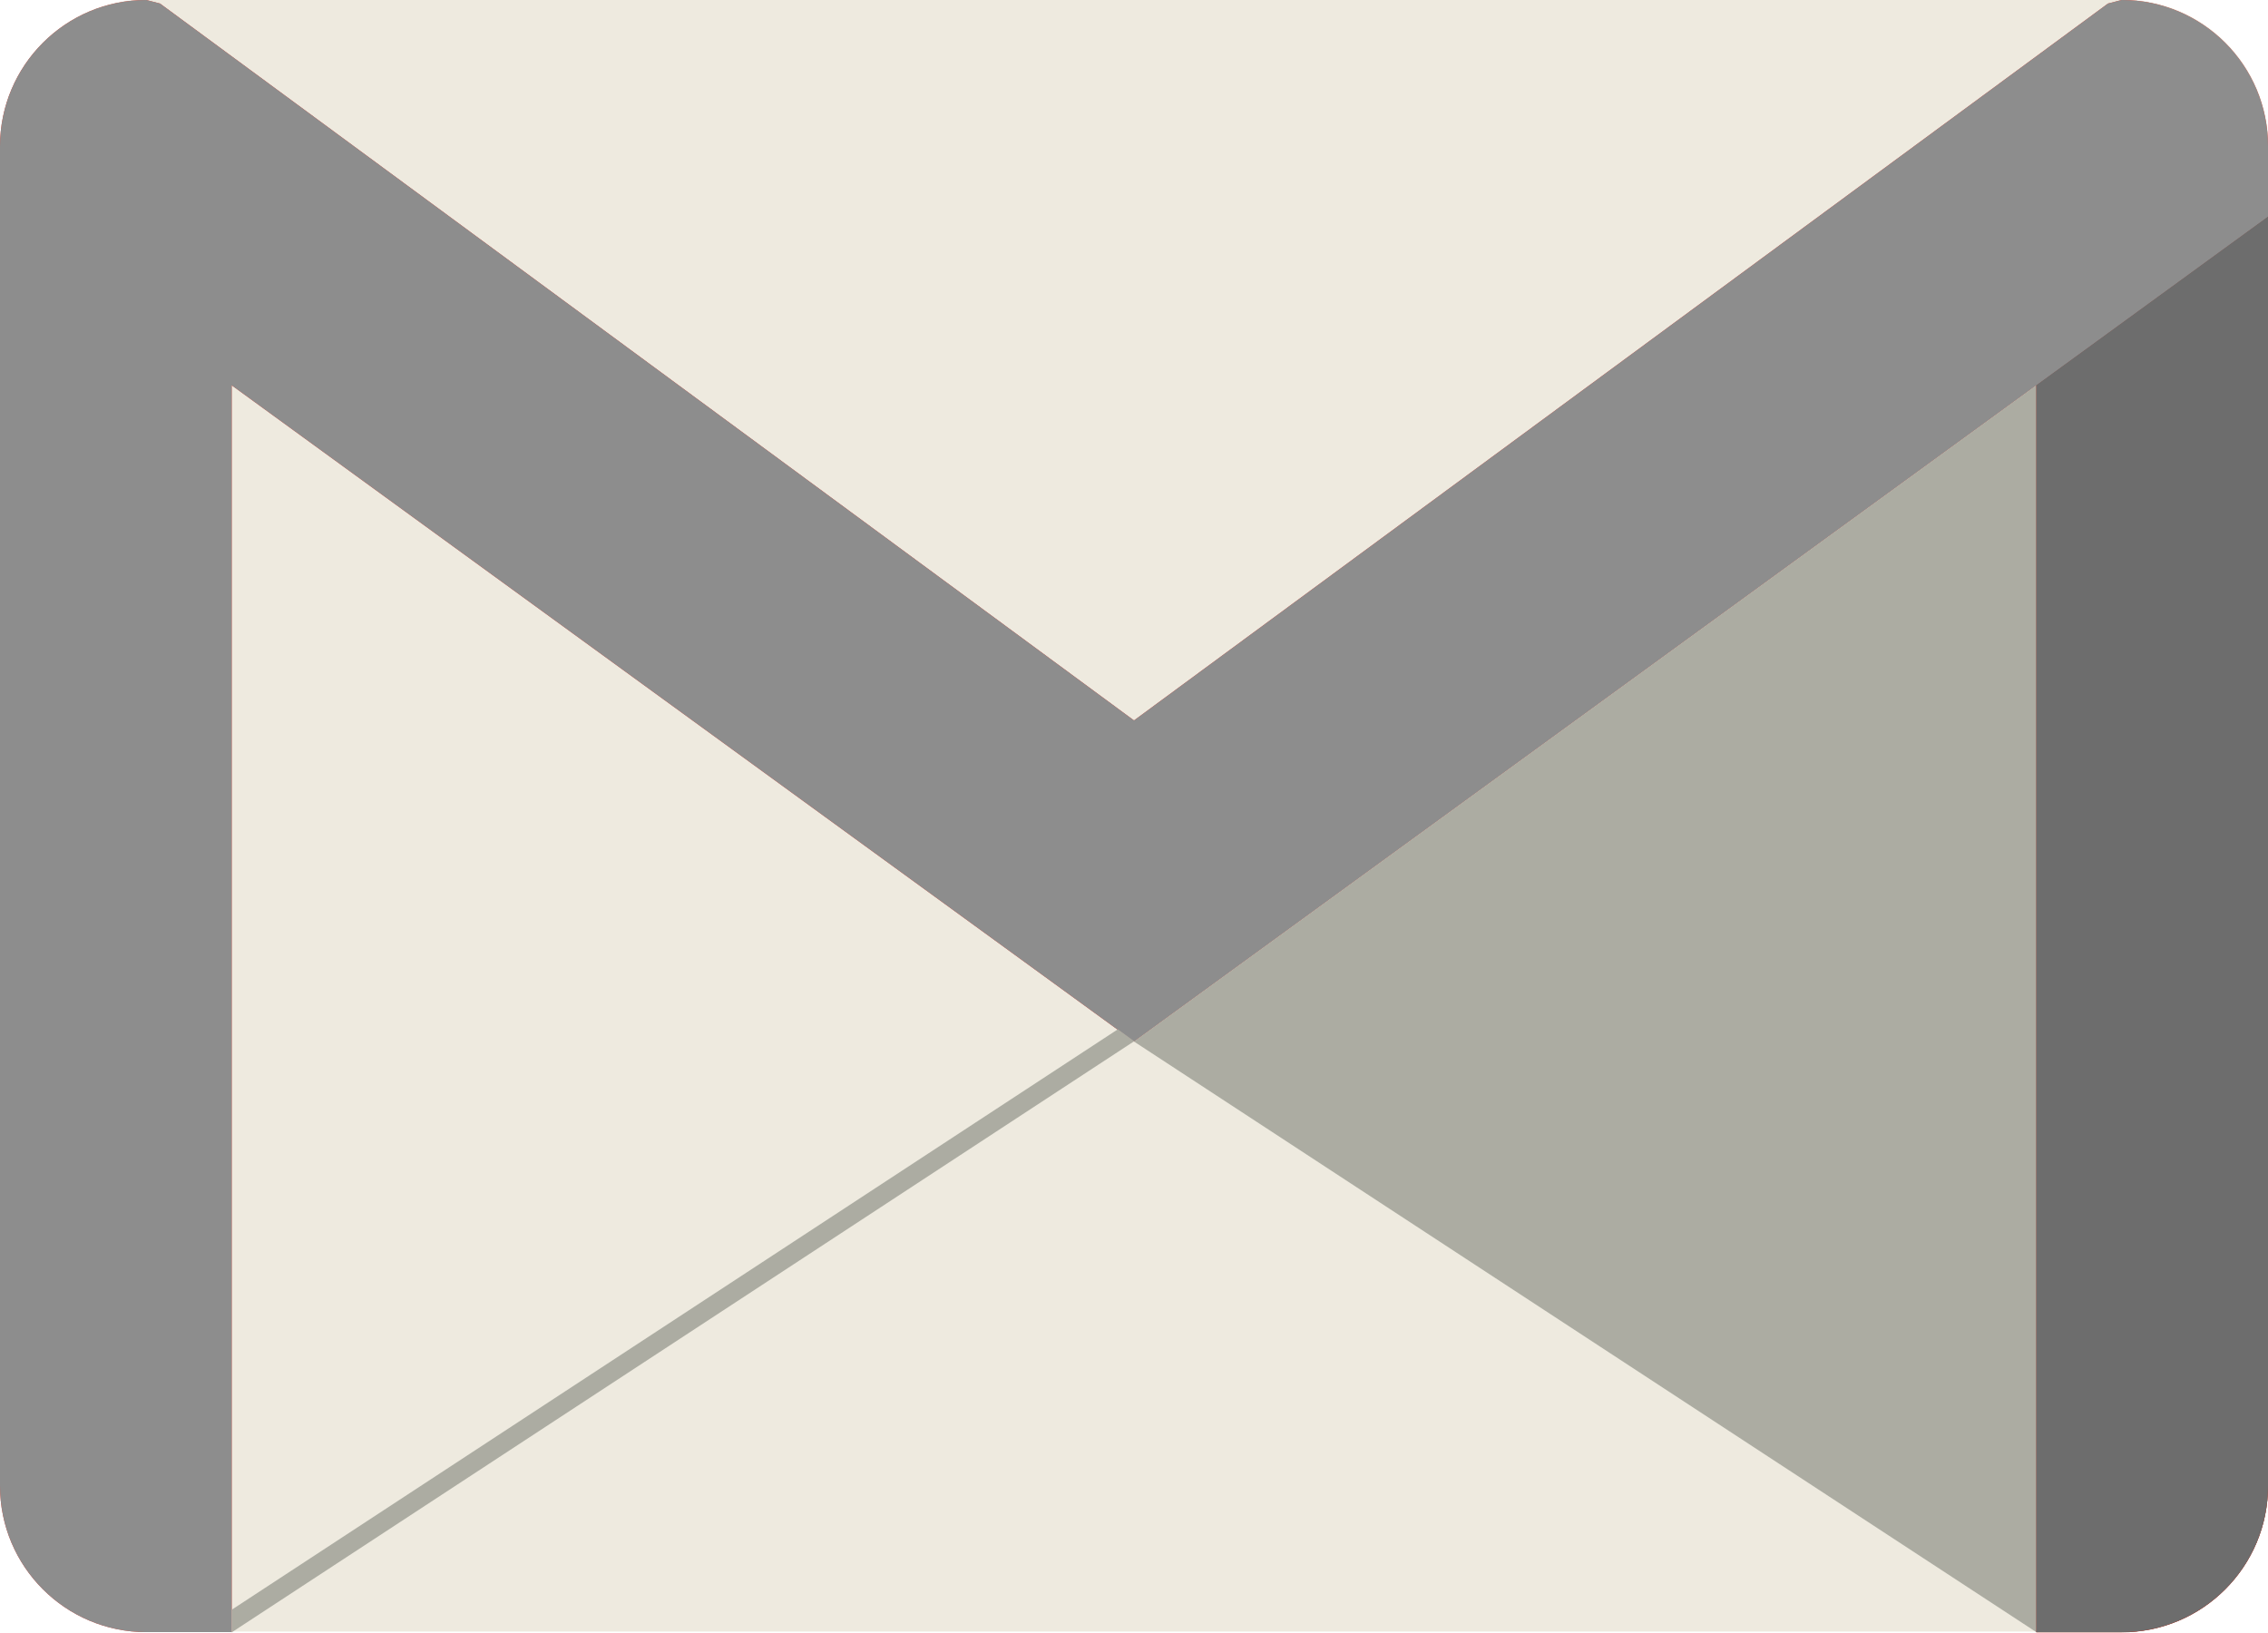
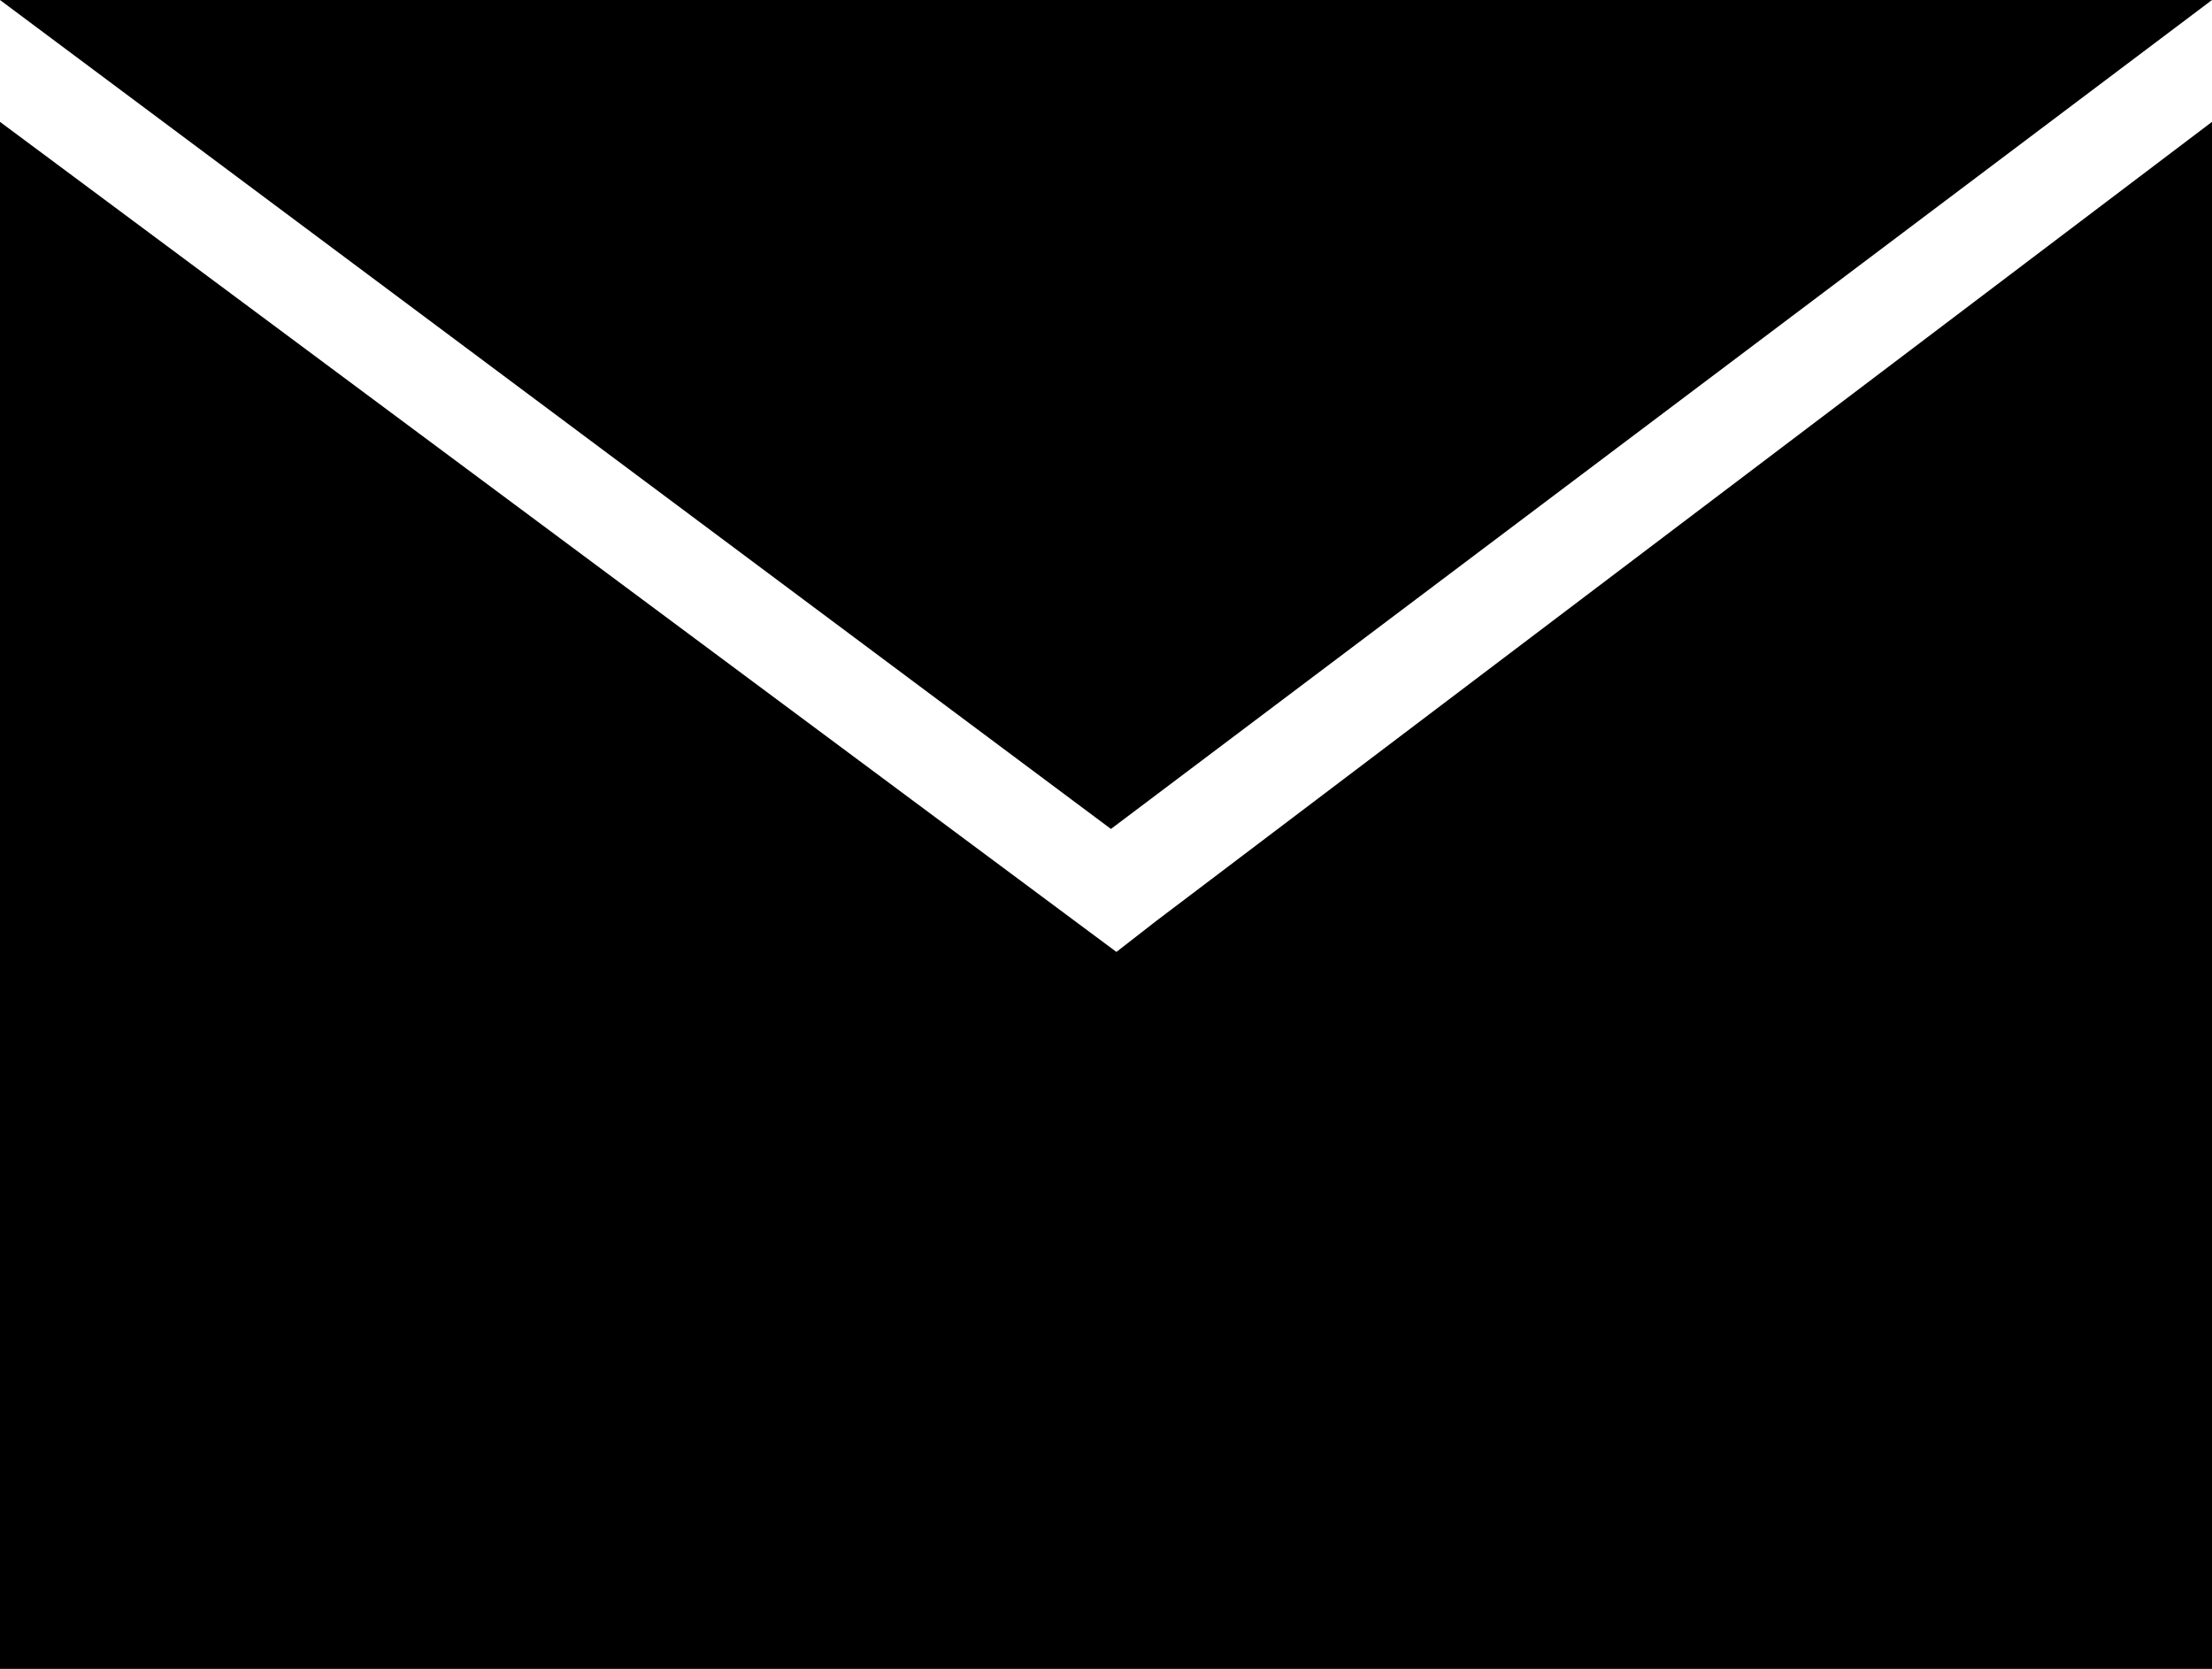
- <svg xmlns="http://www.w3.org/2000/svg" version="1.1" id="Icon" x="0px" y="0px" width="186px" height="133.848px" viewBox="0 0 186 133.848" enable-background="new 0 0 186 133.848" xml:space="preserve">
-   <path id="Border" fill="#EEEADF" d="M186.031,121.801c0,6.627-5.372,12-12,12h-162c-6.627,0-12-5.373-12-12V11.953  c0-6.627,5.373-12,12-12h162c6.628,0,12,5.373,12,12V121.801z" />
-   <path id="M_2_" fill="#EB3E30" d="M167.001,31.598v102.25h7c6.628,0,12-5.373,12-12V12c0-6.627-5.372-12-12-12l-1.125,0.291  L93,59.083L13.125,0.291L12,0C5.373,0,0,5.373,0,12v109.848c0,6.627,5.373,12,12,12h7V31.598l74,53.819L167.001,31.598z" />
-   <path id="M_1_" fill="#8D8D8D" d="M167.001,31.598v102.25h7c6.628,0,12-5.373,12-12V12c0-6.627-5.372-12-12-12l-1.125,0.291  L93,59.083L13.125,0.291L12,0C5.373,0,0,5.373,0,12v109.848c0,6.627,5.373,12,12,12h7V31.598l74,53.819L167.001,31.598z" />
-   <polygon id="Darken_2_" fill="#ACACA2" points="91.674,84.413 19,132.014 19,133.868 93.015,85.389 " />
-   <polyline id="Darken_1_" fill="#ACACA2" points="166.999,133.848 93,85.415 166.999,31.598 166.999,133.848 " />
-   <path id="Darken" fill="#AC3E30" d="M185.999,17.792v104.076c0,6.627-5.372,12-12,12h-7V31.617L185.999,17.792z" />
-   <path id="Darken_3_" fill="#6D6D6D" d="M185.999,17.772v104.076c0,6.627-5.372,12-12,12h-7V31.598L185.999,17.772z" />
+ <svg xmlns="http://www.w3.org/2000/svg" version="1.1" id="Layer_1" x="0px" y="0px" viewBox="0 0 201.5 152" enable-background="new 0 0 201.5 152" xml:space="preserve">
+   <g>
+     <polygon points="105.3,83.9 101.7,86.7 98.2,84.1 0,11.1 0,152 201.5,152 201.5,11.1  " />
+   </g>
+   <g>
+     <polygon points="201.5,0 0,0 101.2,75.5  " />
+   </g>
</svg>
